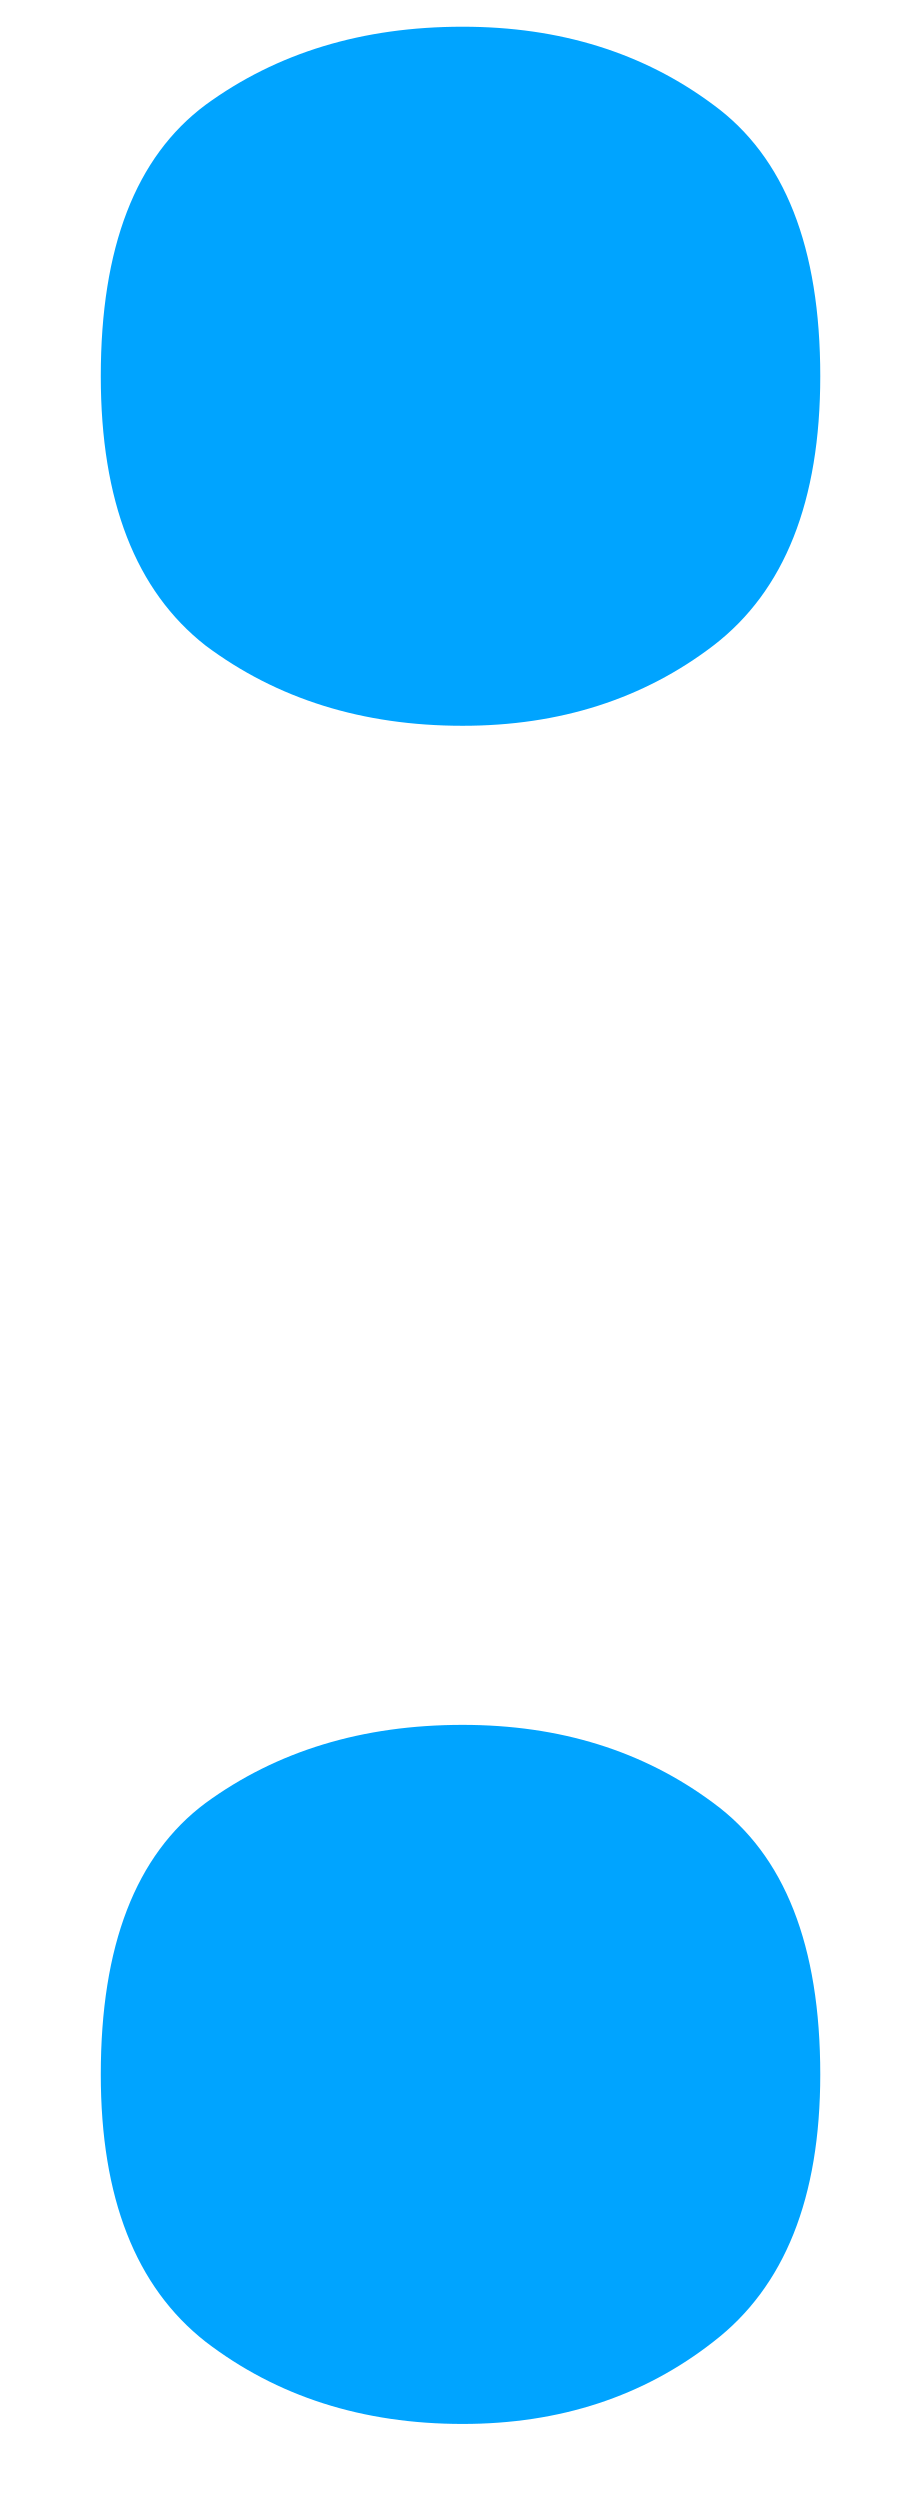
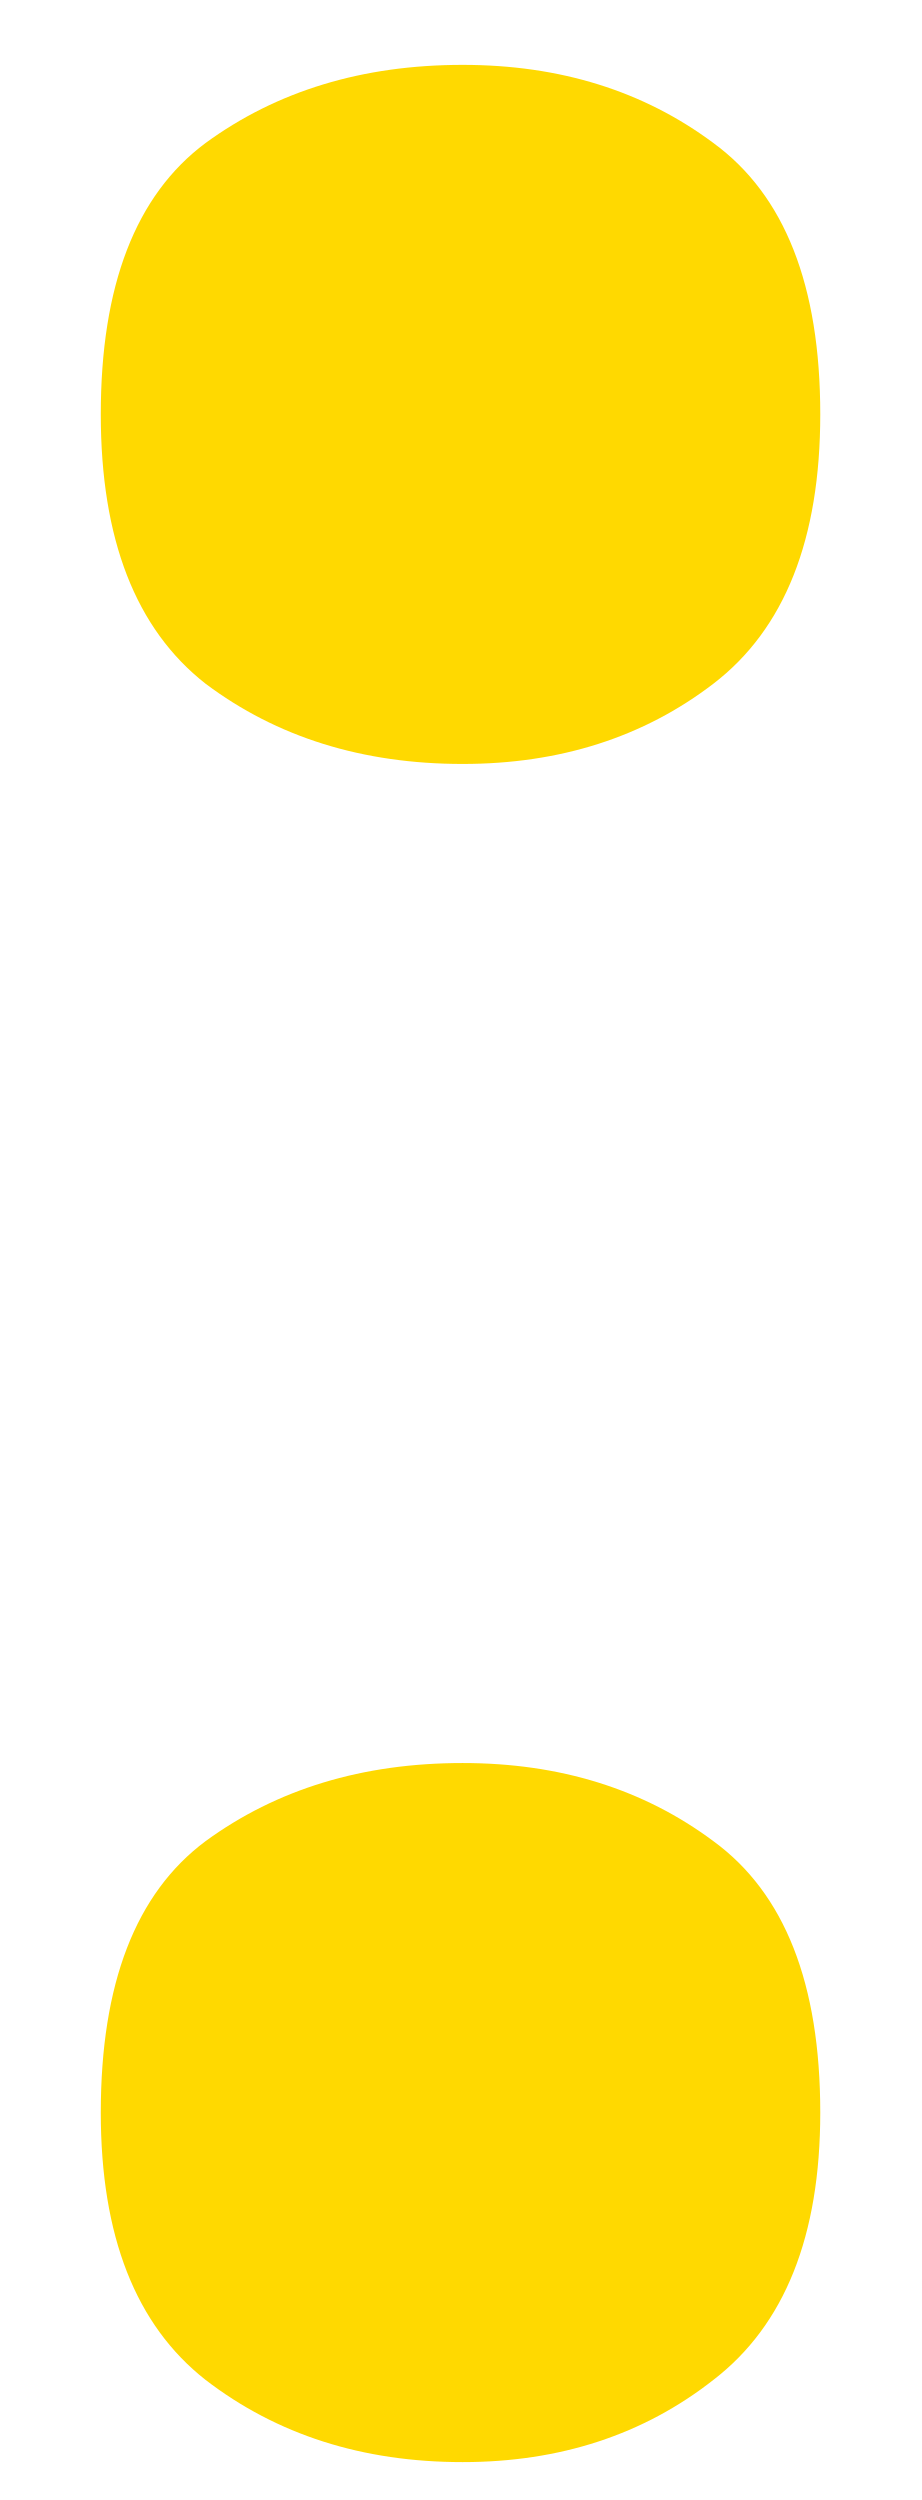
<svg xmlns="http://www.w3.org/2000/svg" width="7" height="19" viewBox="0 0 7 19" fill="none">
-   <path d="M0.766 15.766C0.766 14.787 1.031 14.099 1.562 13.703C2.104 13.307 2.755 13.109 3.516 13.109C4.255 13.109 4.891 13.307 5.422 13.703C5.964 14.099 6.234 14.787 6.234 15.766C6.234 16.703 5.964 17.38 5.422 17.797C4.891 18.213 4.255 18.422 3.516 18.422C2.755 18.422 2.104 18.213 1.562 17.797C1.031 17.38 0.766 16.703 0.766 15.766ZM0.766 2.859C0.766 1.88 1.031 1.193 1.562 0.797C2.104 0.401 2.755 0.203 3.516 0.203C4.255 0.203 4.891 0.401 5.422 0.797C5.964 1.193 6.234 1.88 6.234 2.859C6.234 3.807 5.964 4.49 5.422 4.906C4.891 5.312 4.255 5.516 3.516 5.516C2.755 5.516 2.104 5.312 1.562 4.906C1.031 4.49 0.766 3.807 0.766 2.859Z" fill="#00A4FF" />
+   <path d="M0.766 16.056C0.766 15.076 1.031 14.389 1.562 13.993C2.104 13.597 2.755 13.399 3.516 13.399C4.255 13.399 4.891 13.597 5.422 13.993C5.964 14.389 6.234 15.076 6.234 16.056C6.234 16.993 5.964 17.67 5.422 18.087C4.891 18.504 4.255 18.712 3.516 18.712C2.755 18.712 2.104 18.504 1.562 18.087C1.031 17.67 0.766 16.993 0.766 16.056ZM0.766 3.149C0.766 2.17 1.031 1.483 1.562 1.087C2.104 0.691 2.755 0.493 3.516 0.493C4.255 0.493 4.891 0.691 5.422 1.087C5.964 1.483 6.234 2.17 6.234 3.149C6.234 4.097 5.964 4.78 5.422 5.196C4.891 5.603 4.255 5.806 3.516 5.806C2.755 5.806 2.104 5.603 1.562 5.196C1.031 4.78 0.766 4.097 0.766 3.149Z" fill="#FFD900" />
</svg>
